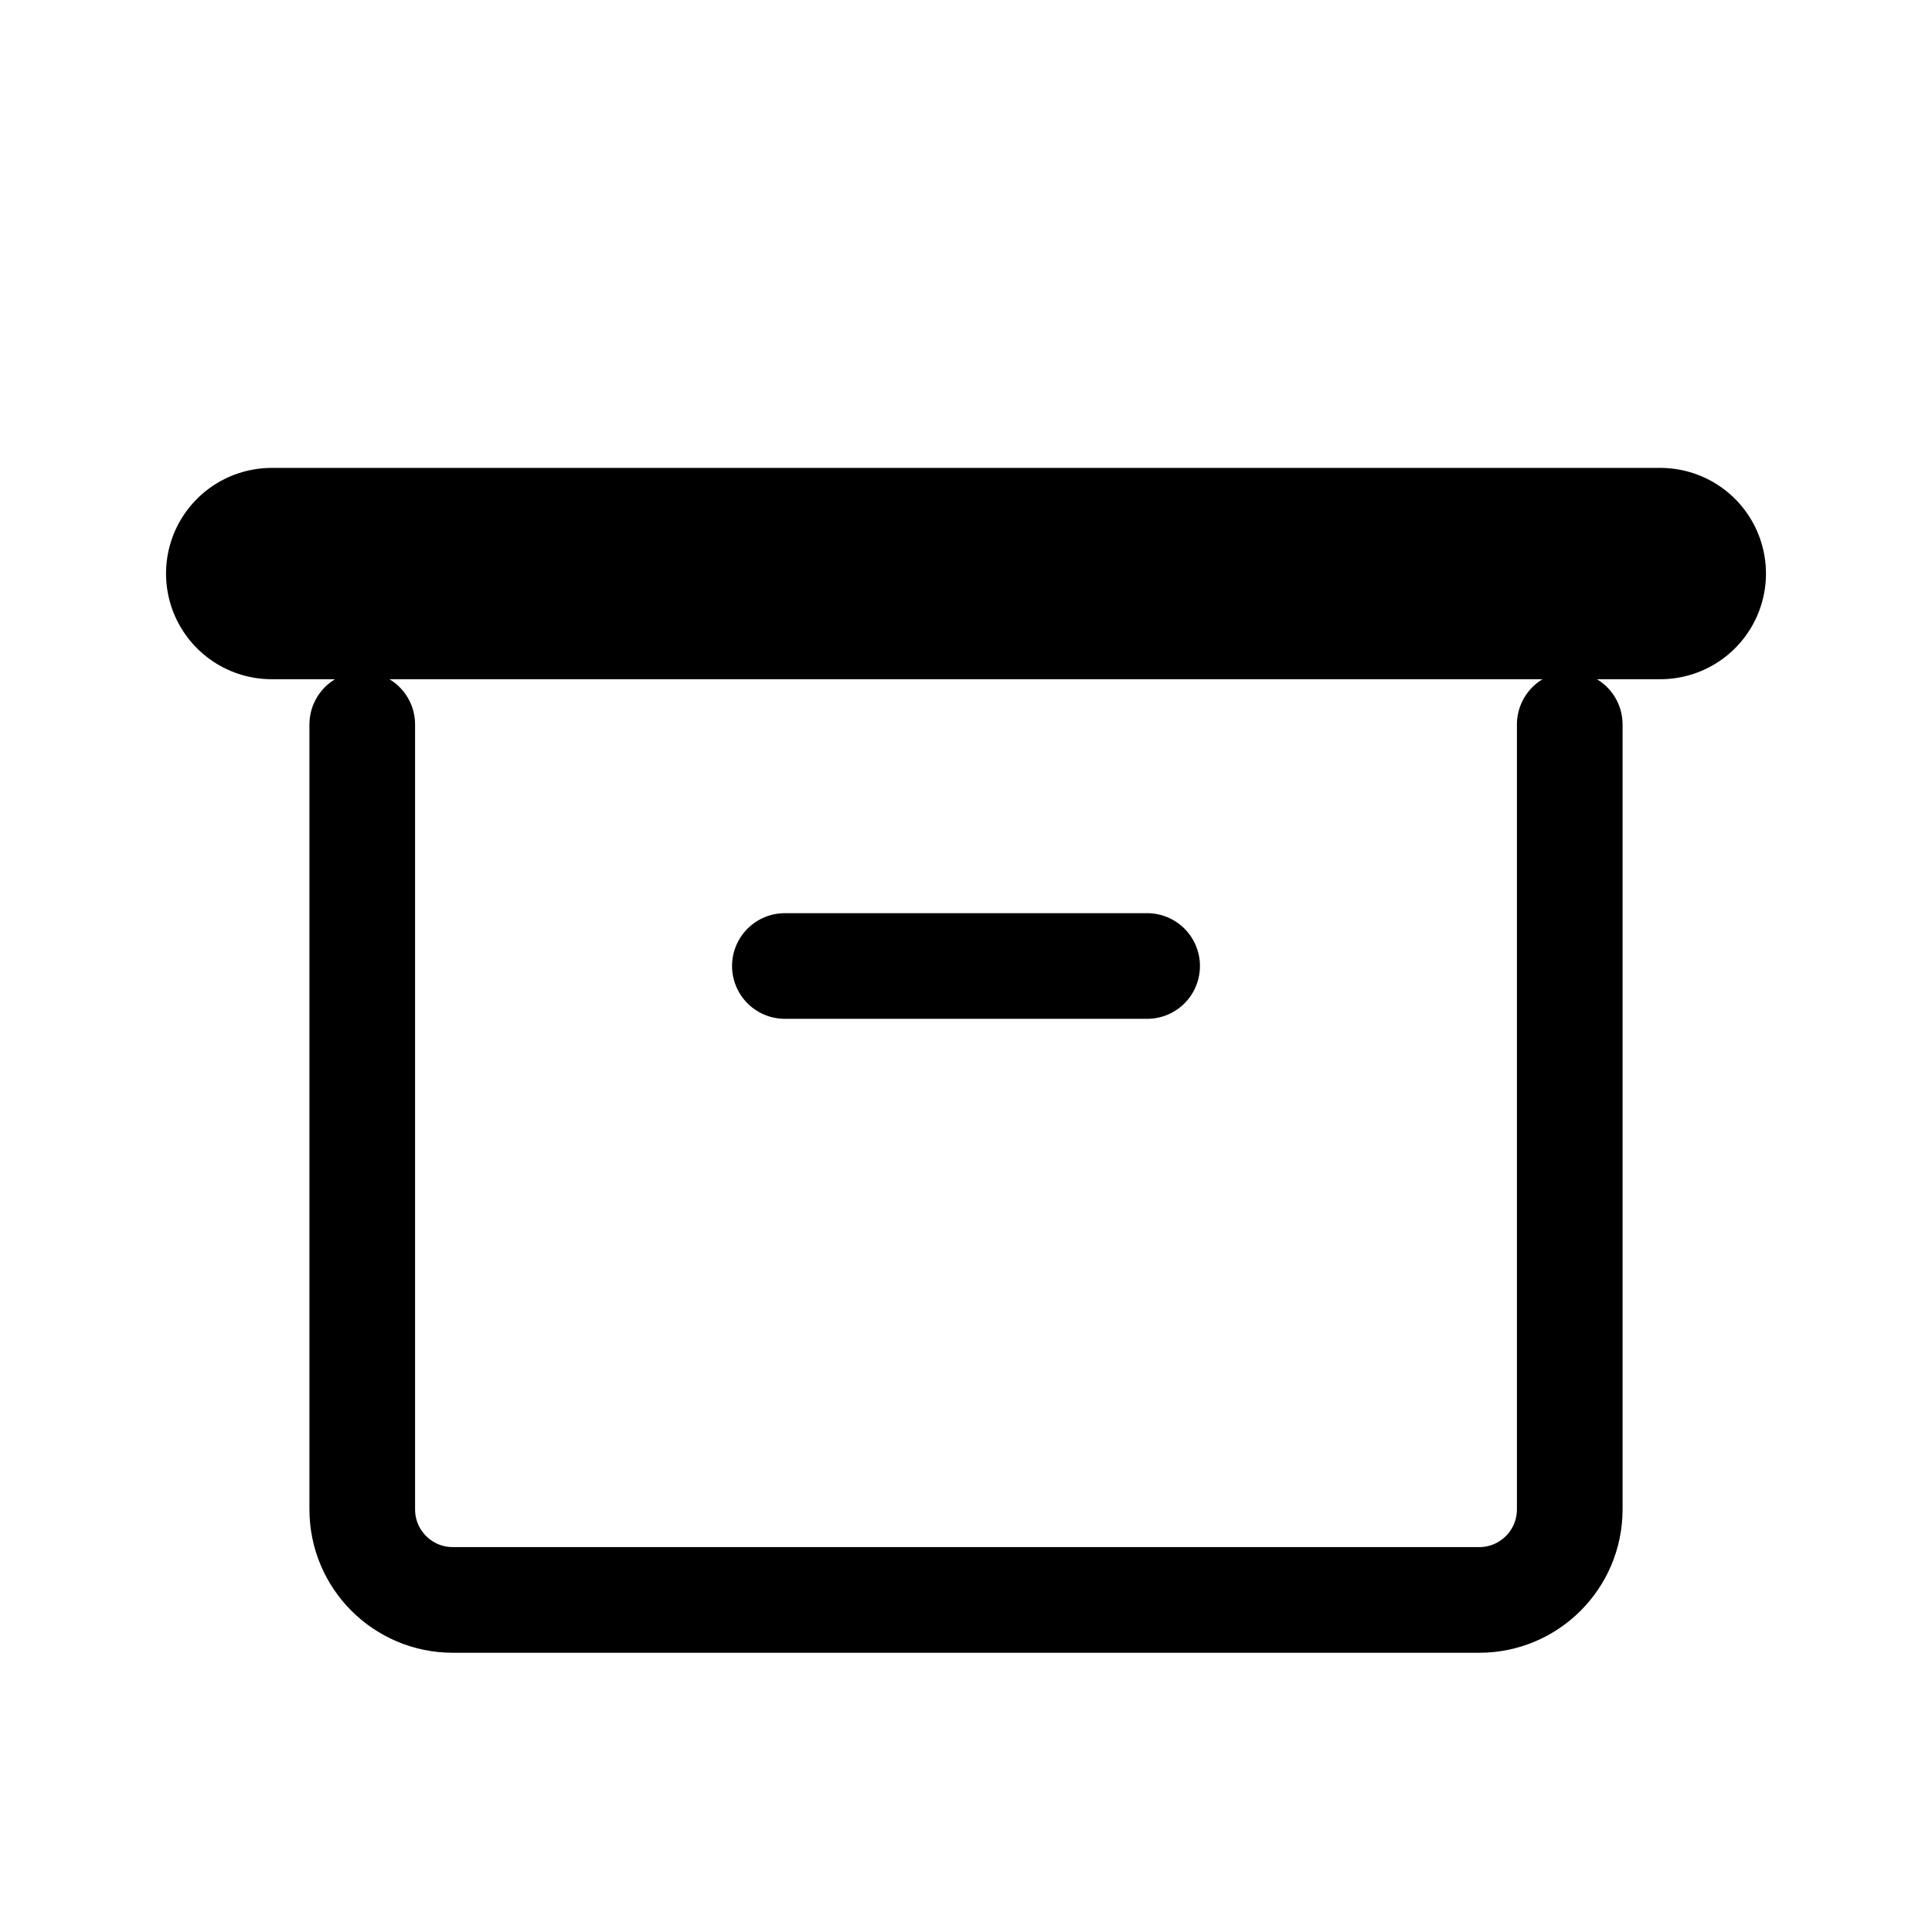
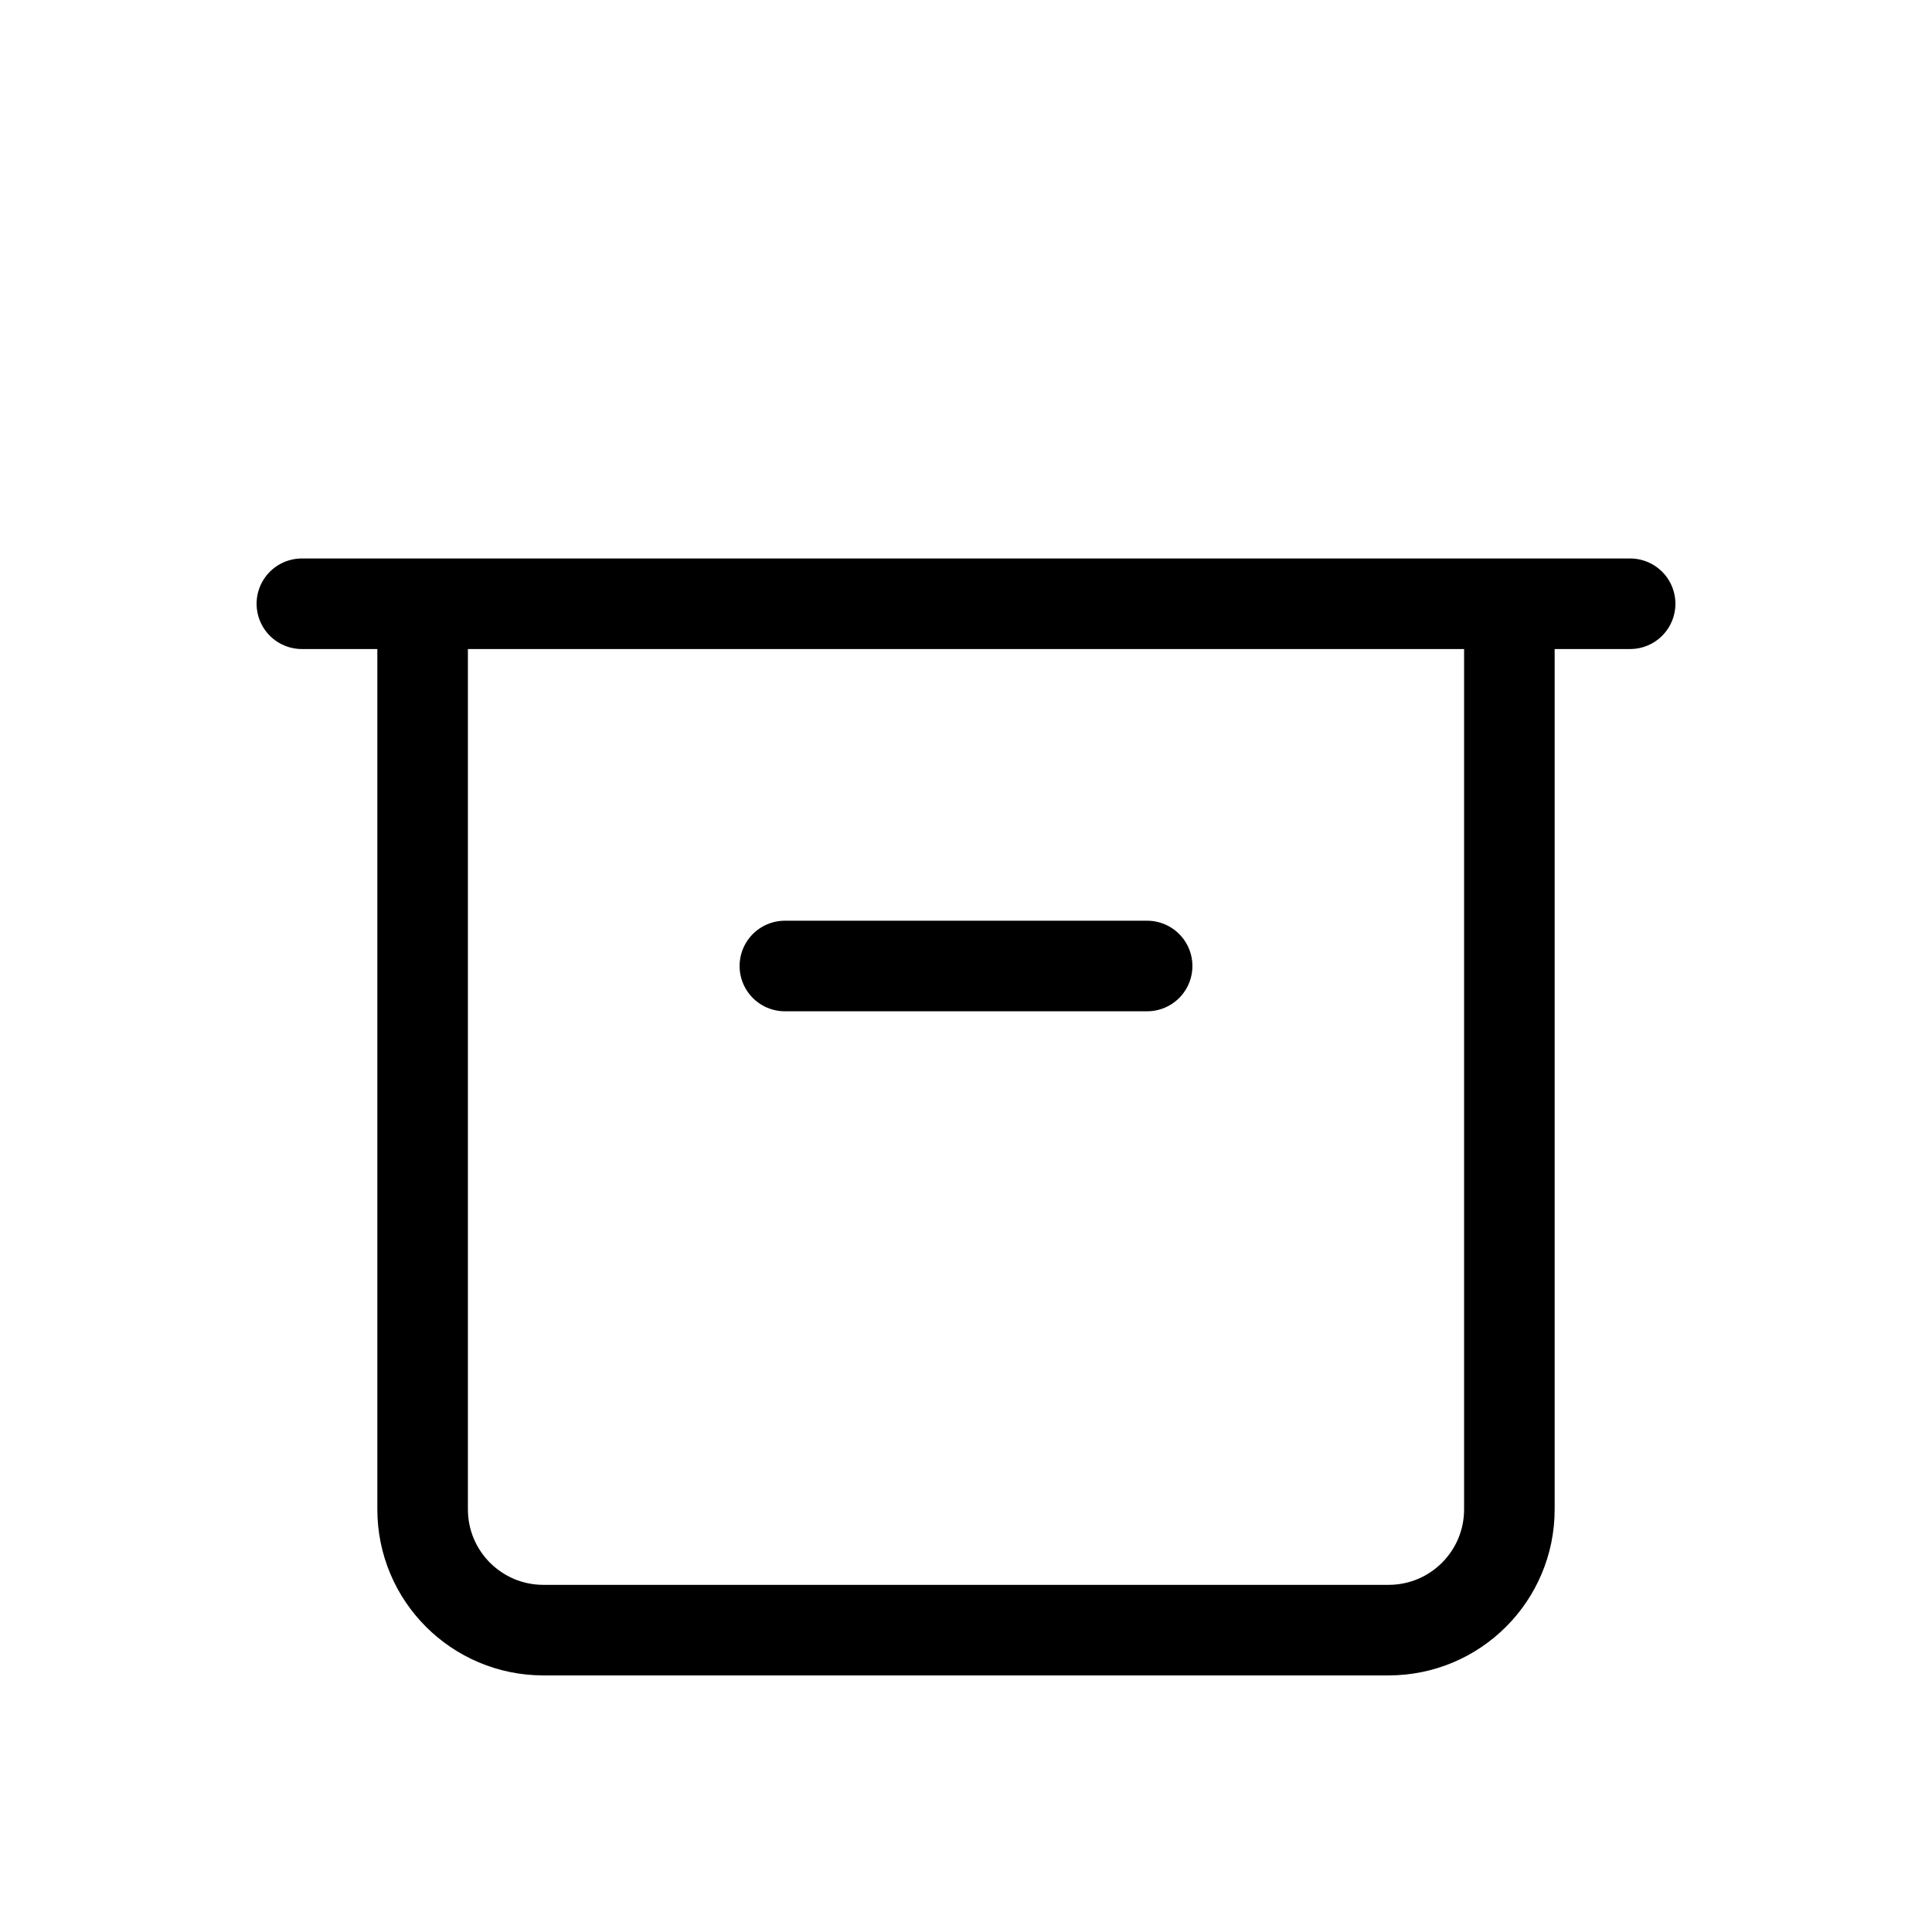
<svg xmlns="http://www.w3.org/2000/svg" fill="none" class="icon icon-verdel-shipping" viewBox="0 0 32 32" aria-hidden="true" focusable="false">
-   <path stroke="currentColor" stroke-width="1.75" stroke-linecap="round" stroke-linejoin="round" d="M6 12v13a1.5 1.5 0 0 0 1.5 1.5h17A1.5 1.5 0 0 0 26 25V12" />
-   <path stroke="currentColor" stroke-width="3.5" stroke-linecap="round" stroke-linejoin="round" d="M4.5 9.5h23" />
-   <path stroke="currentColor" stroke-width="1.75" stroke-linecap="round" stroke-linejoin="round" d="M13 16h6" />
+   <path stroke="currentColor" stroke-width="1.5" stroke-linecap="round" stroke-linejoin="round" d="M5 10h22M7 10v15a2 2 0 0 0 2 2h14a2 2 0 0 0 2-2V10M13 16h6" />
</svg>
